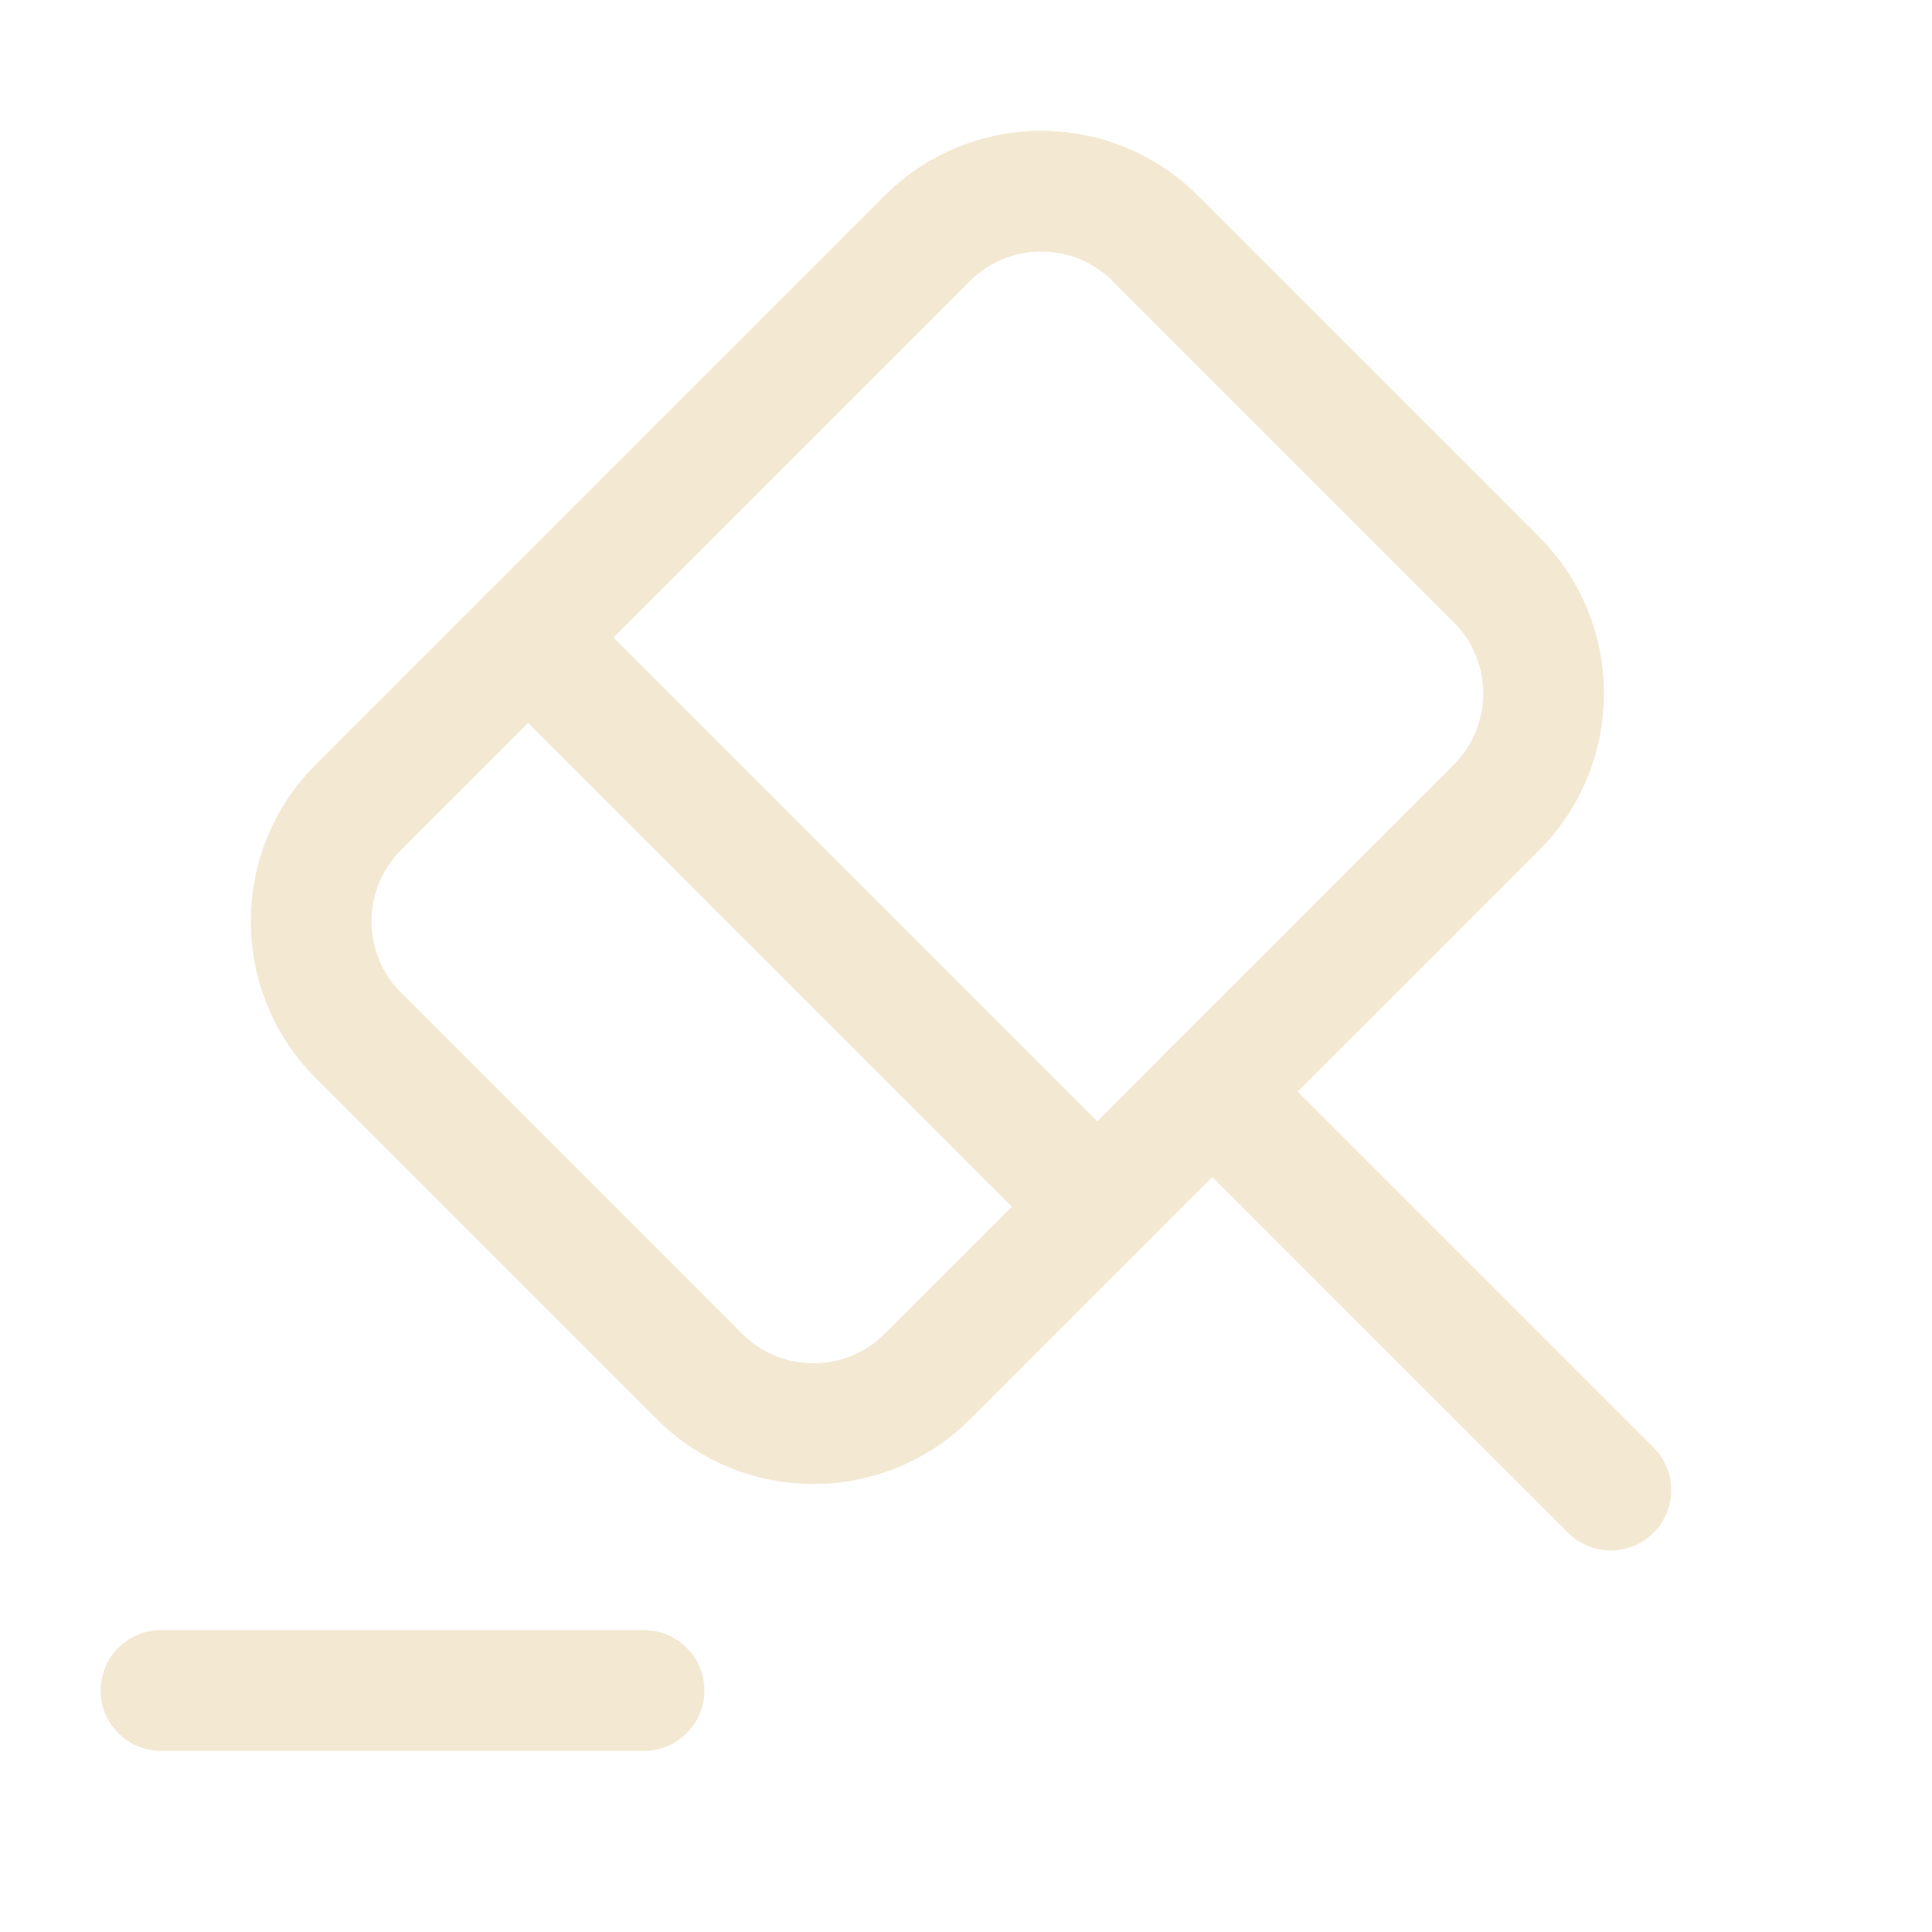
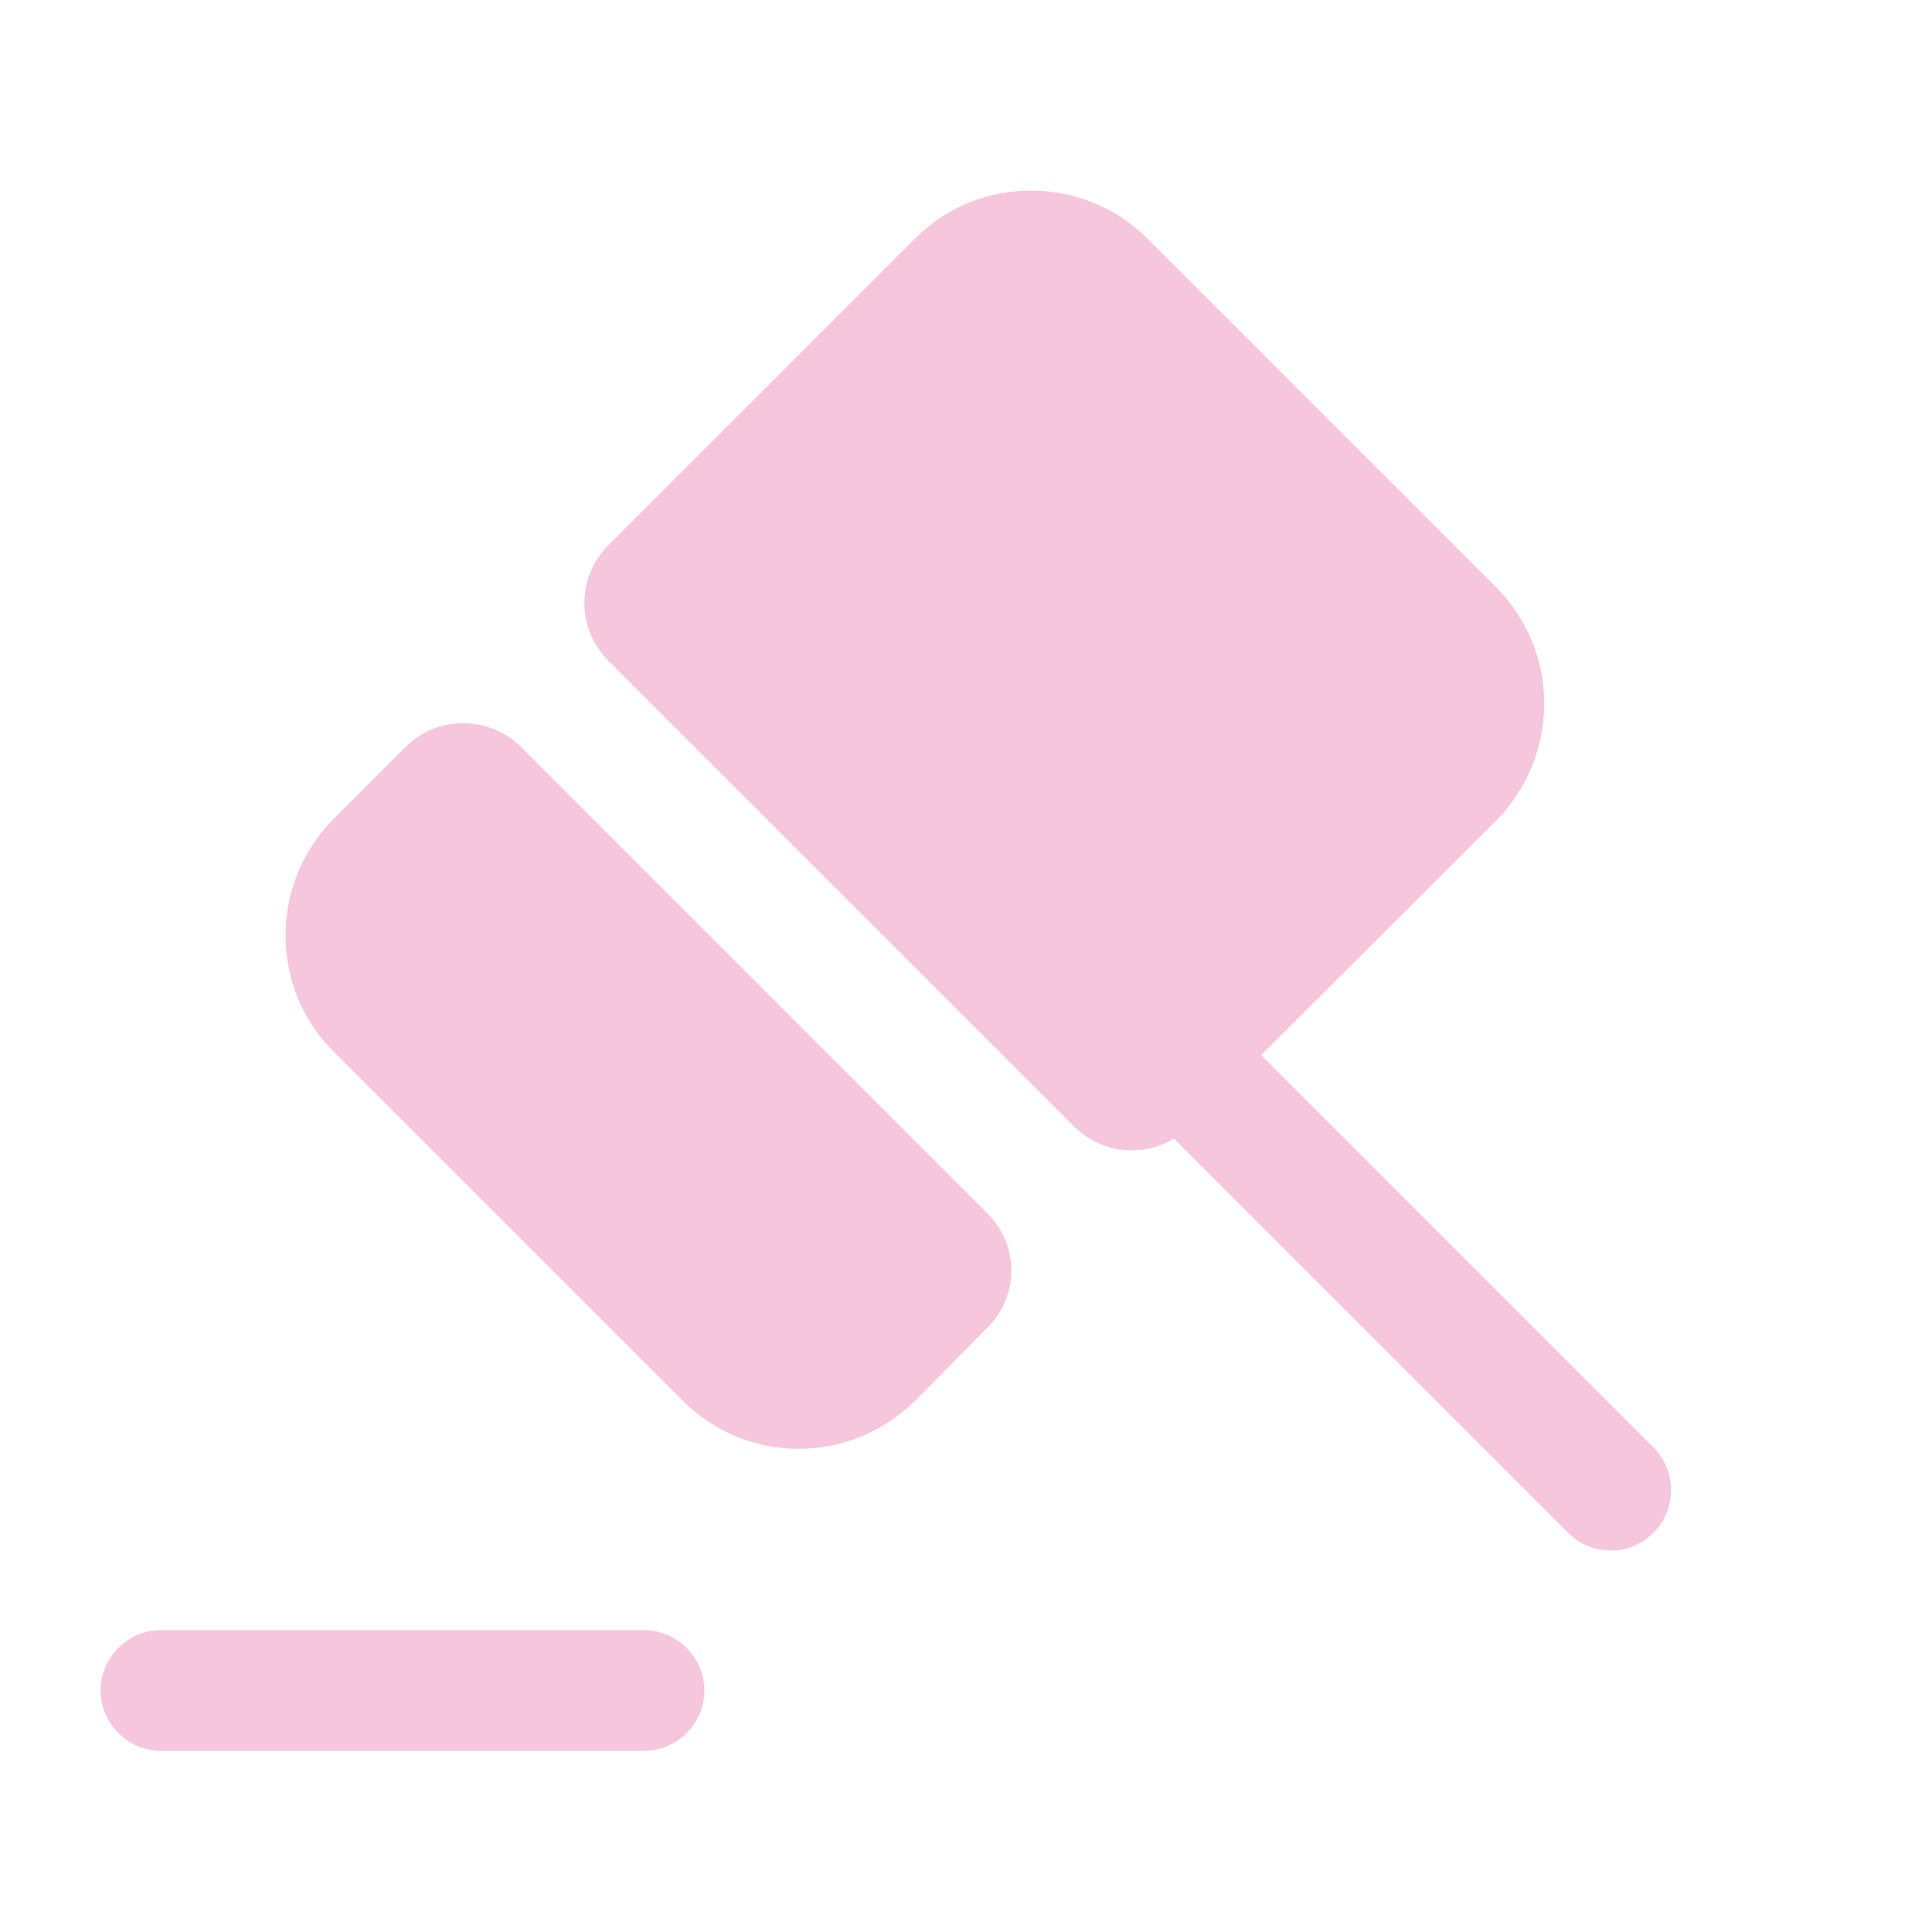
- <svg xmlns="http://www.w3.org/2000/svg" width="800px" height="800px" viewBox="0 0 24 24" fill="none">
-   <g id="SVGRepo_bgCarrier" stroke-width="0" />
-   <g id="SVGRepo_tracerCarrier" stroke-linecap="round" stroke-linejoin="round" />
-   <g id="SVGRepo_iconCarrier">
-     <path d="M20.01 18.51L15.06 13.56" stroke="#f3e8d2" stroke-width="1.5" stroke-miterlimit="10" stroke-linecap="round" stroke-linejoin="round" />
-     <path d="M15.06 13.56L11.52 17.1C10.74 17.88 9.47 17.88 8.69 17.1L4.45 12.86C3.67 12.08 3.67 10.81 4.45 10.03L11.52 2.96C12.3 2.18 13.57 2.18 14.35 2.96L18.59 7.2C19.37 7.98 19.37 9.25 18.59 10.03L15.06 13.56Z" stroke="#f3e8d2" stroke-width="1.5" stroke-miterlimit="10" stroke-linecap="round" stroke-linejoin="round" />
-     <path d="M2 21H8" stroke="#f3e8d2" stroke-width="1.5" stroke-miterlimit="10" stroke-linecap="round" stroke-linejoin="round" />
-     <path d="M6.56 7.92L13.63 14.99" stroke="#f3e8d2" stroke-width="1.5" stroke-miterlimit="10" stroke-linecap="round" stroke-linejoin="round" />
+ <svg xmlns="http://www.w3.org/2000/svg" width="1em" height="1em" viewBox="0 0 24 24">
+   <g fill="#f5c6dc">
+     <path d="M20.54 19.041c-.15.15-.34.22-.53.22s-.38-.07-.53-.22l-4.95-4.95l.53-.53l.53-.53l4.95 4.95c.29.29.29.77 0 1.06M6.47 9.278l5.8 5.8c.39.39.39 1.02 0 1.41l-.9.91c-.81.8-2.09.8-2.89 0l-4.34-4.34c-.79-.79-.79-2.08 0-2.88l.91-.91c.39-.38 1.03-.38 1.42.01" />
+     <path d="m18.59 10.19l-3.81 3.8c-.4.4-1.04.4-1.44 0L7.56 8.21c-.4-.4-.4-1.04 0-1.44l3.81-3.81c.79-.79 2.08-.79 2.88 0l4.34 4.34c.79.8.79 2.08 0 2.89M8 21.75H2c-.41 0-.75-.34-.75-.75s.34-.75.75-.75h6c.41 0 .75.34.75.75s-.34.75-.75.75" />
  </g>
</svg>
